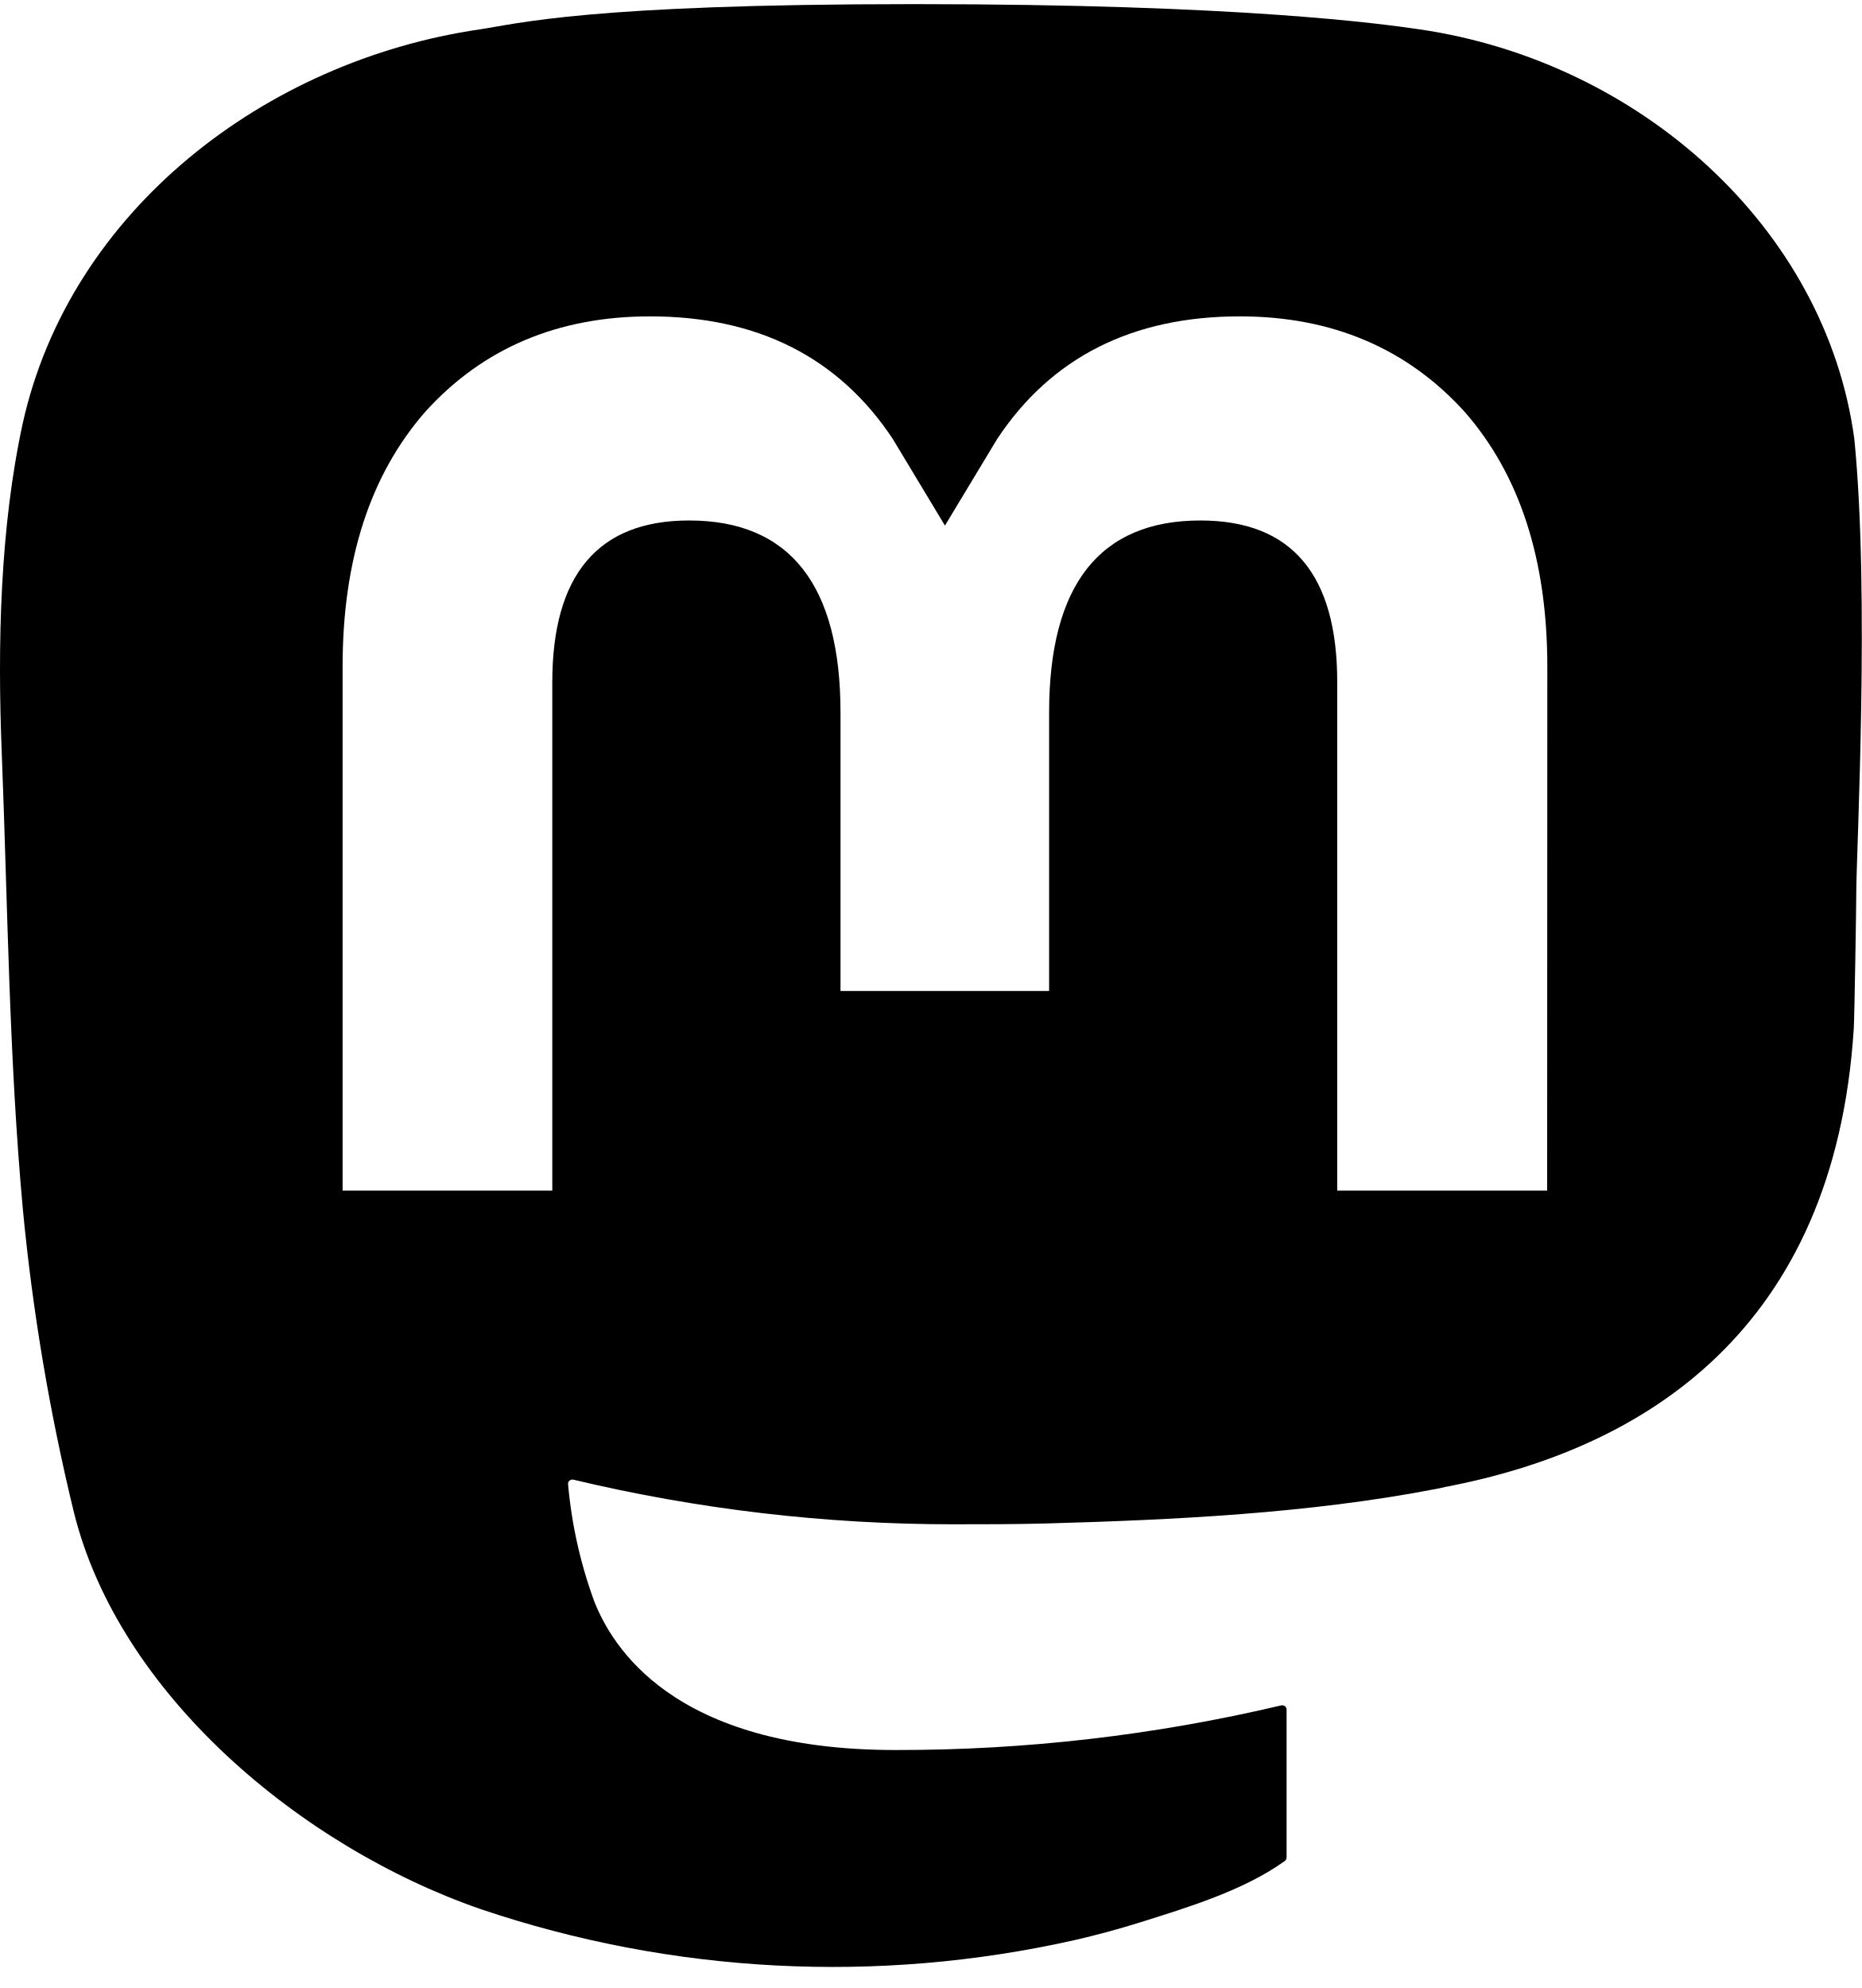
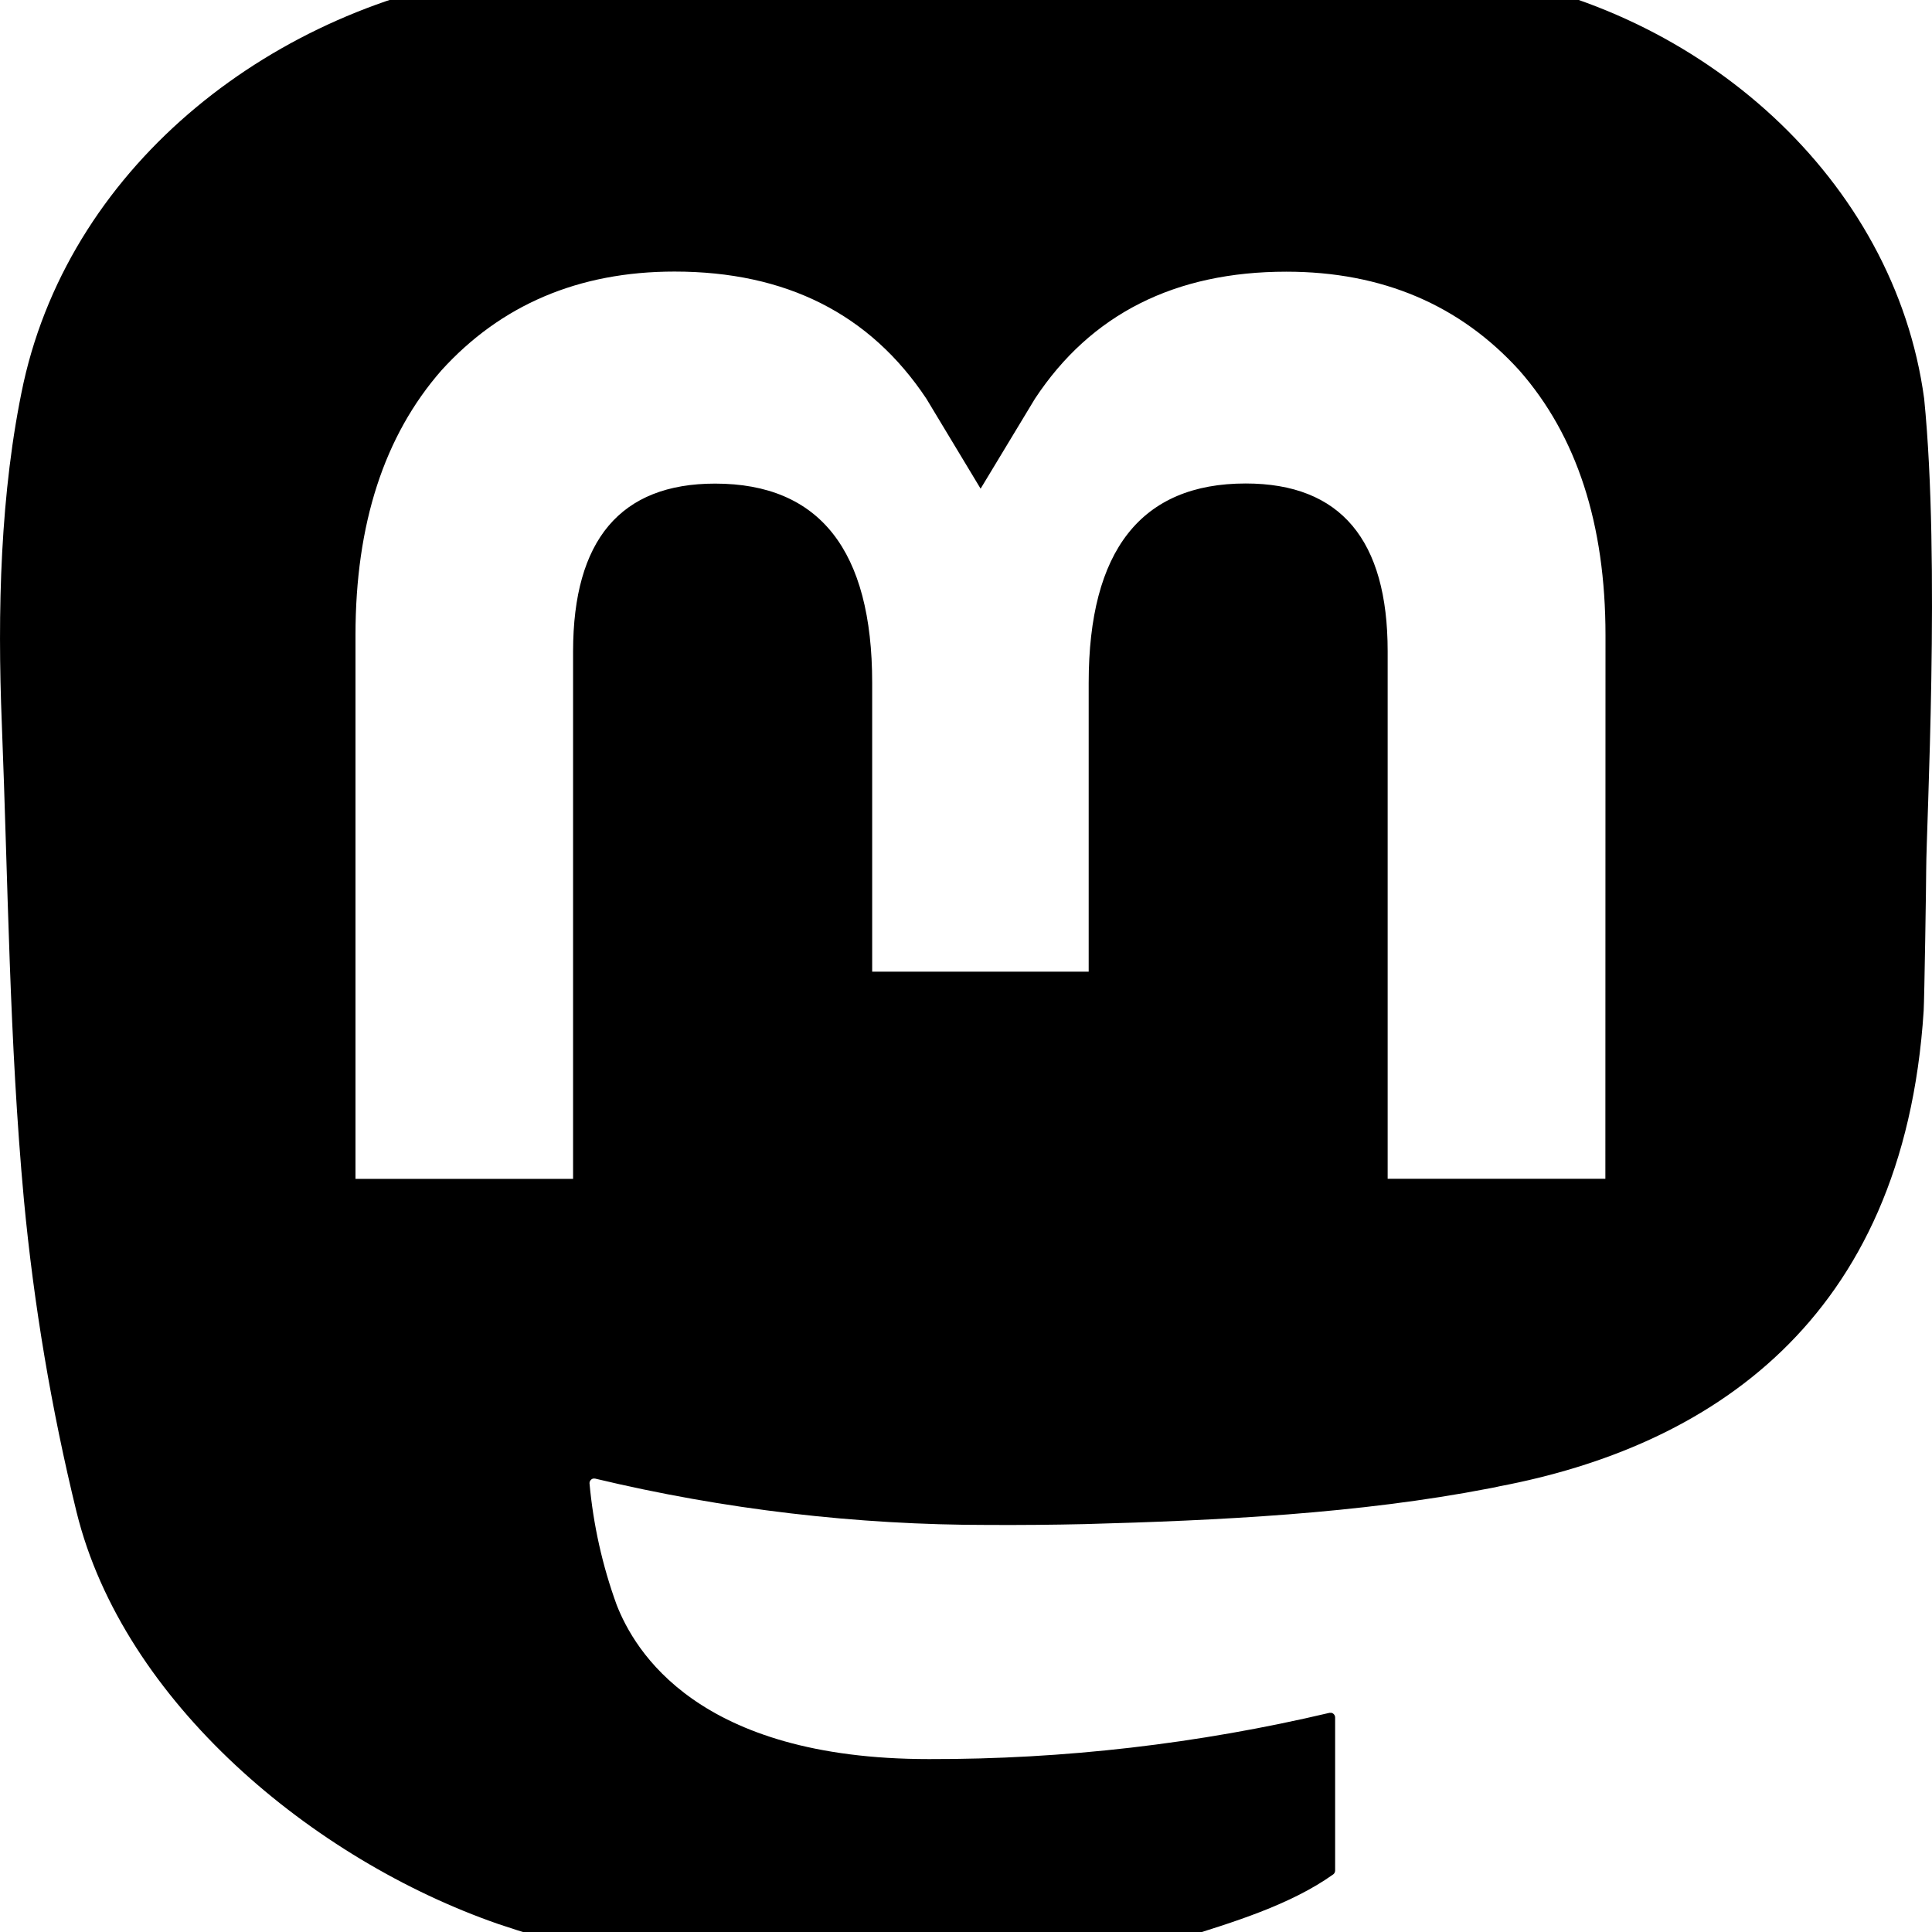
- <svg xmlns="http://www.w3.org/2000/svg" width="74" height="79" viewBox="0 0 74 79">
-   <path d="M73.701 17.432c-1.14-8.38-8.524-14.985-17.277-16.265C54.947.951 49.352.164 36.39.164h-.097C23.328.164 20.547.95 19.07 1.167 10.56 2.411 2.789 8.346.903 16.826-.004 21.002-.1 25.632.068 29.879c.24 6.09.287 12.17.846 18.237a85 85 0 0 0 2.018 11.96c1.792 7.268 9.048 13.316 16.156 15.784 7.61 2.573 15.794 3 23.636 1.234a35 35 0 0 0 2.56-.692c1.903-.599 4.136-1.269 5.778-2.446a.18.18 0 0 0 .075-.142v-5.877a.17.17 0 0 0-.138-.167.2.2 0 0 0-.077 0 66.2 66.2 0 0 1-15.338 1.773c-8.89 0-11.28-4.173-11.966-5.91-.55-1.502-.9-3.068-1.04-4.659a.17.17 0 0 1 .136-.175.2.2 0 0 1 .08.002 65 65 0 0 0 15.087 1.772c1.223 0 2.441 0 3.664-.032 5.111-.141 10.499-.4 15.528-1.372.125-.024.25-.046.358-.078 7.933-1.506 15.482-6.236 16.249-18.211.029-.472.1-4.939.1-5.428.004-1.662.542-11.794-.079-18.02M61.493 47.314H53.15V27.107c0-4.254-1.792-6.424-5.437-6.424-4.008 0-6.015 2.567-6.015 7.636V39.38h-8.291V28.32c0-5.07-2.011-7.637-6.019-7.637-3.624 0-5.434 2.17-5.437 6.424v20.207h-8.334v-20.82q0-6.381 3.294-10.14c2.265-2.499 5.237-3.782 8.925-3.782 4.27 0 7.496 1.624 9.646 4.867l2.076 3.446 2.079-3.446c2.15-3.244 5.377-4.867 9.639-4.867 3.684 0 6.656 1.283 8.929 3.783Q61.5 20.108 61.5 26.494z" />
+ <svg xmlns="http://www.w3.org/2000/svg" width="16" height="16" viewBox="0 0 16 16">
+   <path d="M15.935 3.301C15.69 1.49 14.092.061 12.2-.216c-.32-.046-1.53-.216-4.332-.216h-.02c-2.804 0-3.405.17-3.725.216C2.283.054.603 1.337.195 3.17 0 4.073-.022 5.074.015 5.992.067 7.31.077 8.624.198 9.936a18 18 0 0 0 .436 2.586c.387 1.571 1.956 2.879 3.493 3.412a9.47 9.47 0 0 0 5.11.267 8 8 0 0 0 .554-.15c.412-.129.894-.274 1.25-.528a.04.04 0 0 0 .016-.031v-1.27a.04.04 0 0 0-.03-.037h-.017a14.3 14.3 0 0 1-3.316.383c-1.922 0-2.44-.902-2.587-1.277a4 4 0 0 1-.225-1.008.04.04 0 0 1 .03-.038h.016a14 14 0 0 0 3.262.384q.396.002.793-.007c1.105-.03 2.27-.086 3.357-.297q.041-.007.077-.016c1.716-.326 3.348-1.349 3.514-3.938.006-.102.021-1.068.021-1.174.001-.359.118-2.55-.017-3.896m-2.64 6.461h-1.803V5.393c0-.92-.388-1.389-1.176-1.389-.866 0-1.3.555-1.3 1.651v2.392H7.223V5.655c0-1.096-.435-1.65-1.301-1.65-.784 0-1.175.468-1.176 1.388v4.37H2.944V5.26q0-1.38.712-2.193c.49-.54 1.133-.818 1.93-.818q1.386 0 2.086 1.053l.449.745.45-.745C9.034 2.6 9.732 2.25 10.653 2.25c.797 0 1.44.278 1.93.818q.713.812.713 2.193Z" />
</svg>
